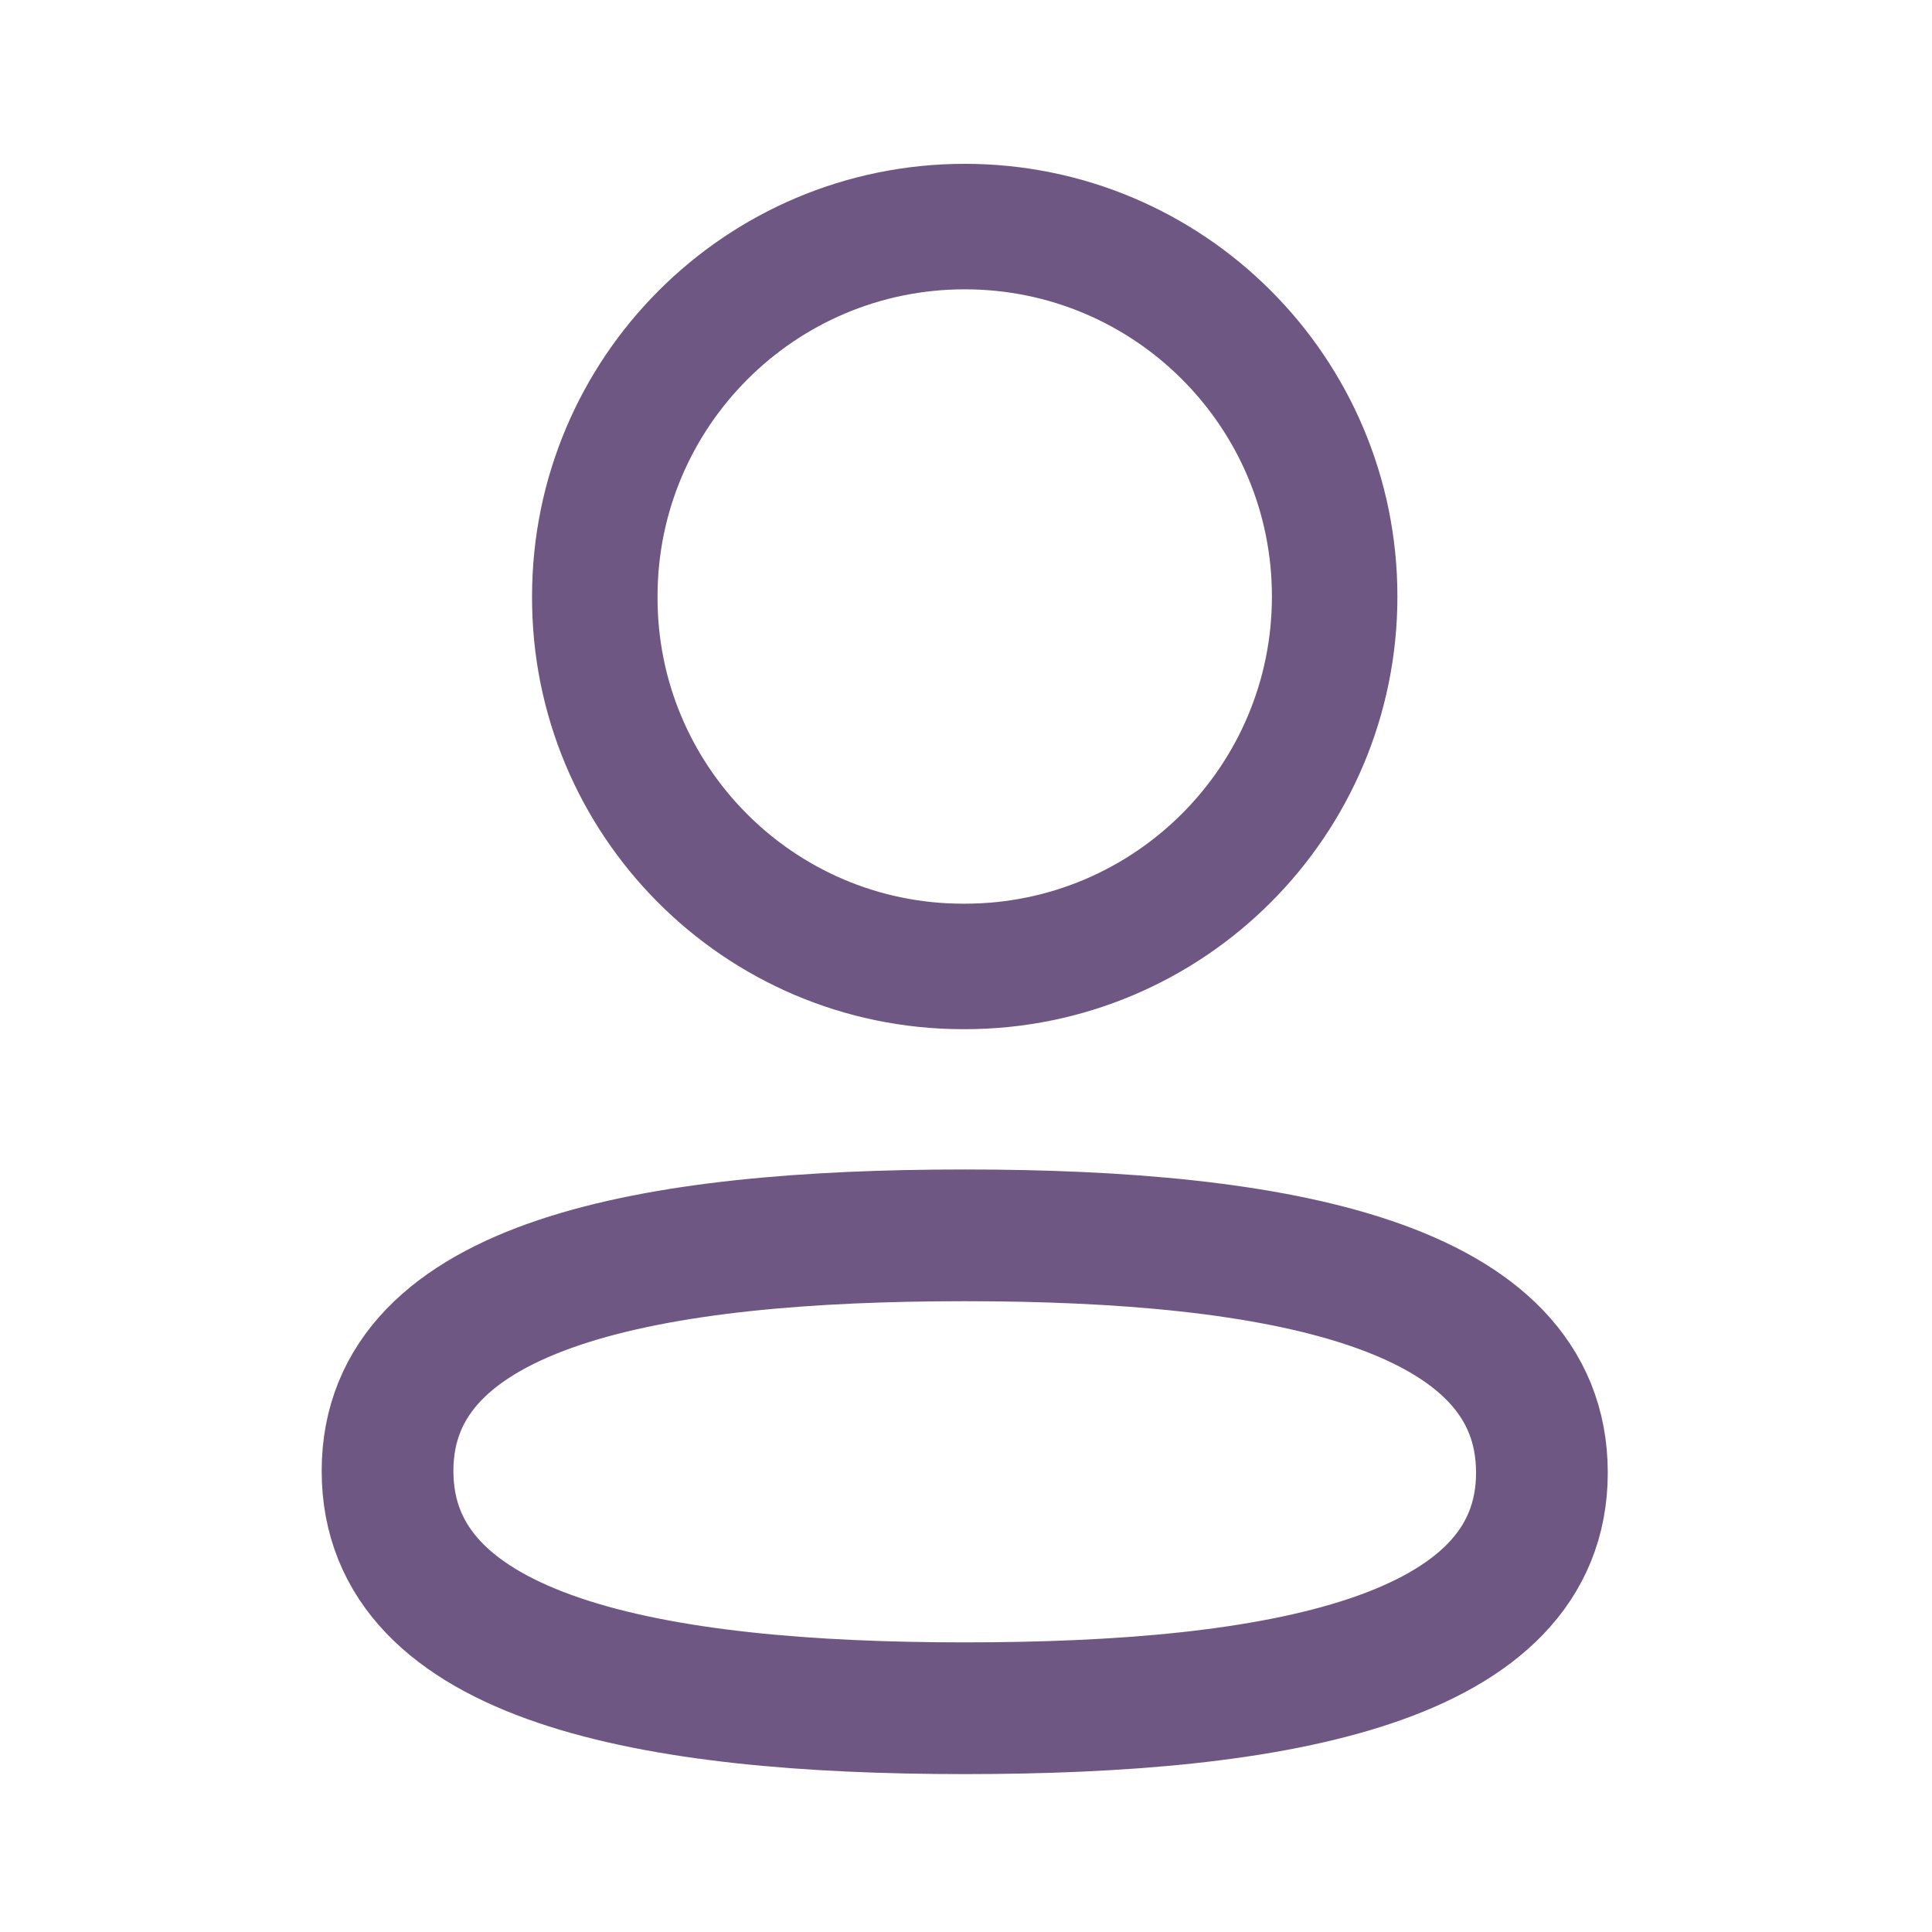
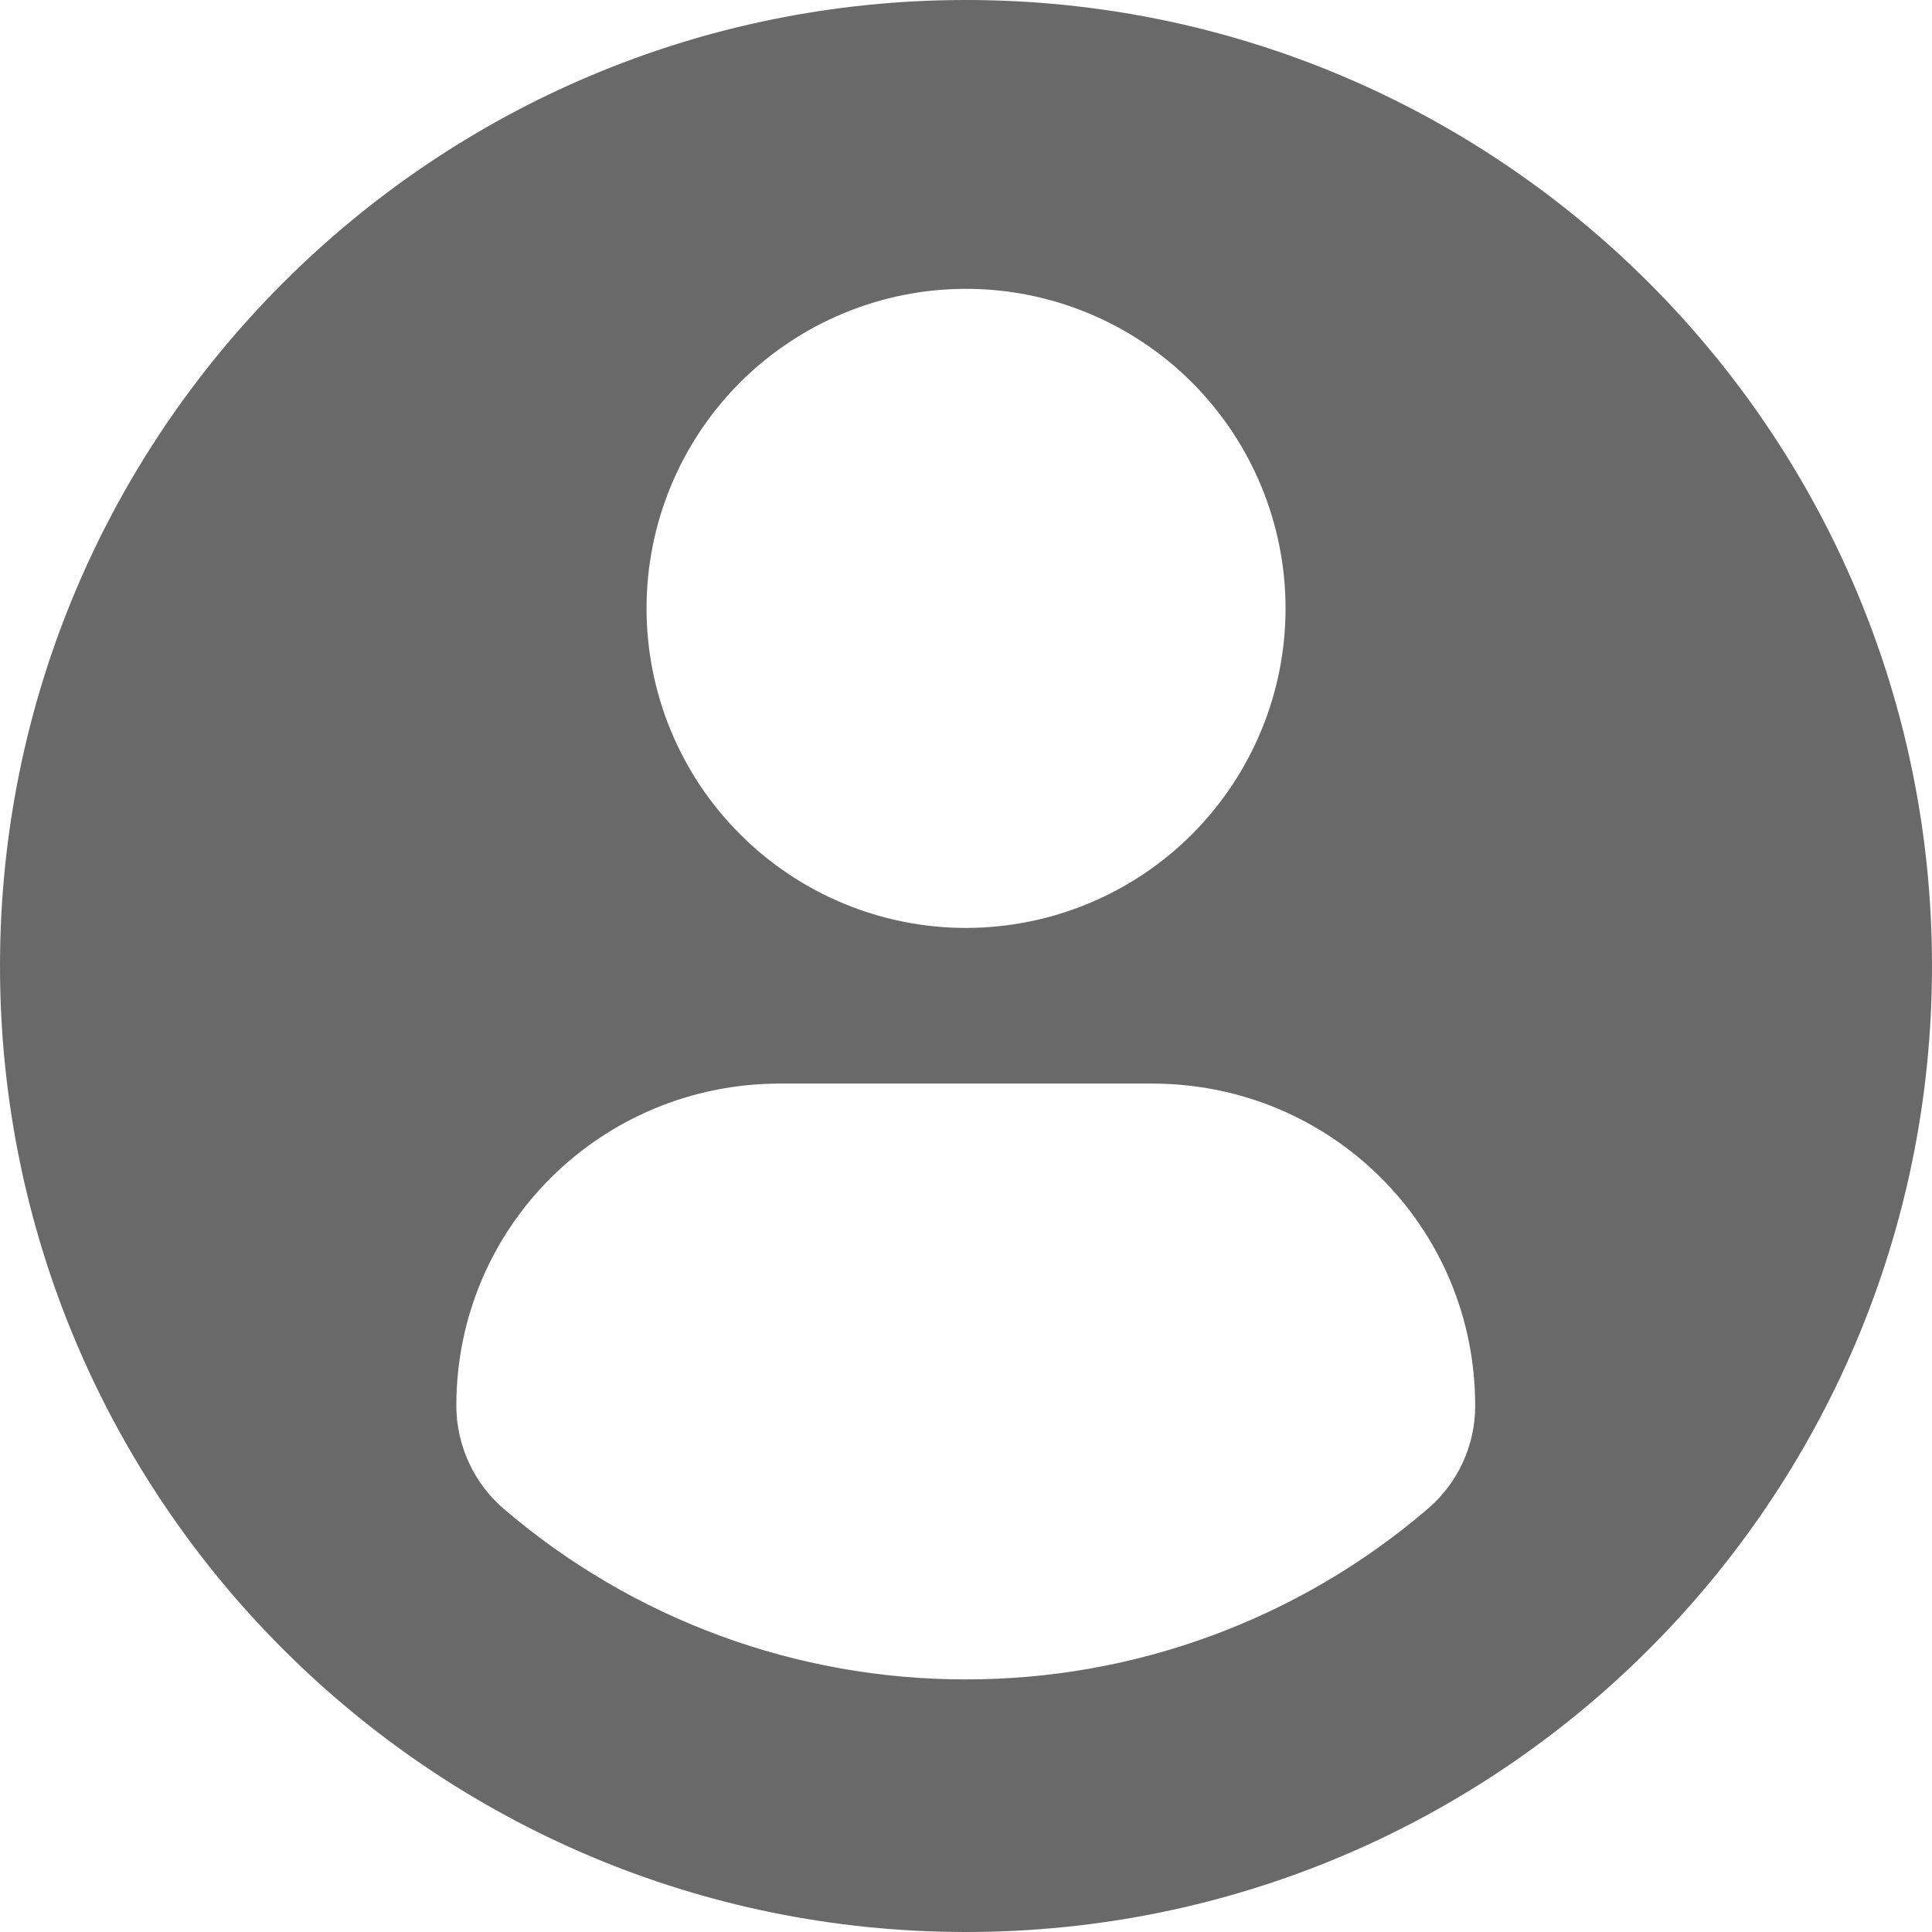
- <svg xmlns="http://www.w3.org/2000/svg" width="22" height="22" viewBox="0 0 22 22" fill="none">
-   <path fill-rule="evenodd" clip-rule="evenodd" d="M10.986 14.067C7.441 14.067 4.413 14.603 4.413 16.75C4.413 18.897 7.421 19.452 10.986 19.452C14.531 19.452 17.558 18.915 17.558 16.769C17.558 14.623 14.55 14.067 10.986 14.067Z" stroke="#6E5782" stroke-width="1.5" stroke-linecap="round" stroke-linejoin="round" />
-   <path fill-rule="evenodd" clip-rule="evenodd" d="M10.986 11.005C13.313 11.005 15.198 9.119 15.198 6.792C15.198 4.466 13.313 2.58 10.986 2.58C8.659 2.58 6.773 4.466 6.773 6.792C6.765 9.111 8.638 10.998 10.956 11.005H10.986Z" stroke="#6E5782" stroke-width="1.429" stroke-linecap="round" stroke-linejoin="round" />
+ <svg xmlns="http://www.w3.org/2000/svg" width="20" height="20" viewBox="0 0 20 20" fill="none">
+   <path d="M10 0C4.478 0 0 4.477 0 10C0 15.523 4.477 20 10 20C15.523 20 20 15.523 20 10C20 4.477 15.523 0 10 0ZM10 2.99C10.877 2.99 11.719 3.339 12.339 3.959C12.959 4.579 13.308 5.421 13.308 6.298C13.308 7.175 12.959 8.016 12.339 8.637C11.719 9.257 10.878 9.605 10 9.606C9.123 9.606 8.282 9.257 7.662 8.637C7.041 8.017 6.693 7.175 6.693 6.298C6.693 5.421 7.041 4.58 7.661 3.959C8.282 3.339 9.123 2.99 10 2.99ZM9.998 17.385C8.245 17.387 6.55 16.762 5.219 15.623C5.064 15.491 4.939 15.326 4.854 15.141C4.769 14.957 4.724 14.755 4.724 14.552C4.724 12.699 6.223 11.217 8.076 11.217H11.925C13.778 11.217 15.271 12.699 15.271 14.552C15.272 14.755 15.227 14.956 15.142 15.141C15.057 15.326 14.932 15.49 14.777 15.622C13.446 16.762 11.75 17.387 9.998 17.385Z" fill="#696969" />
</svg>
